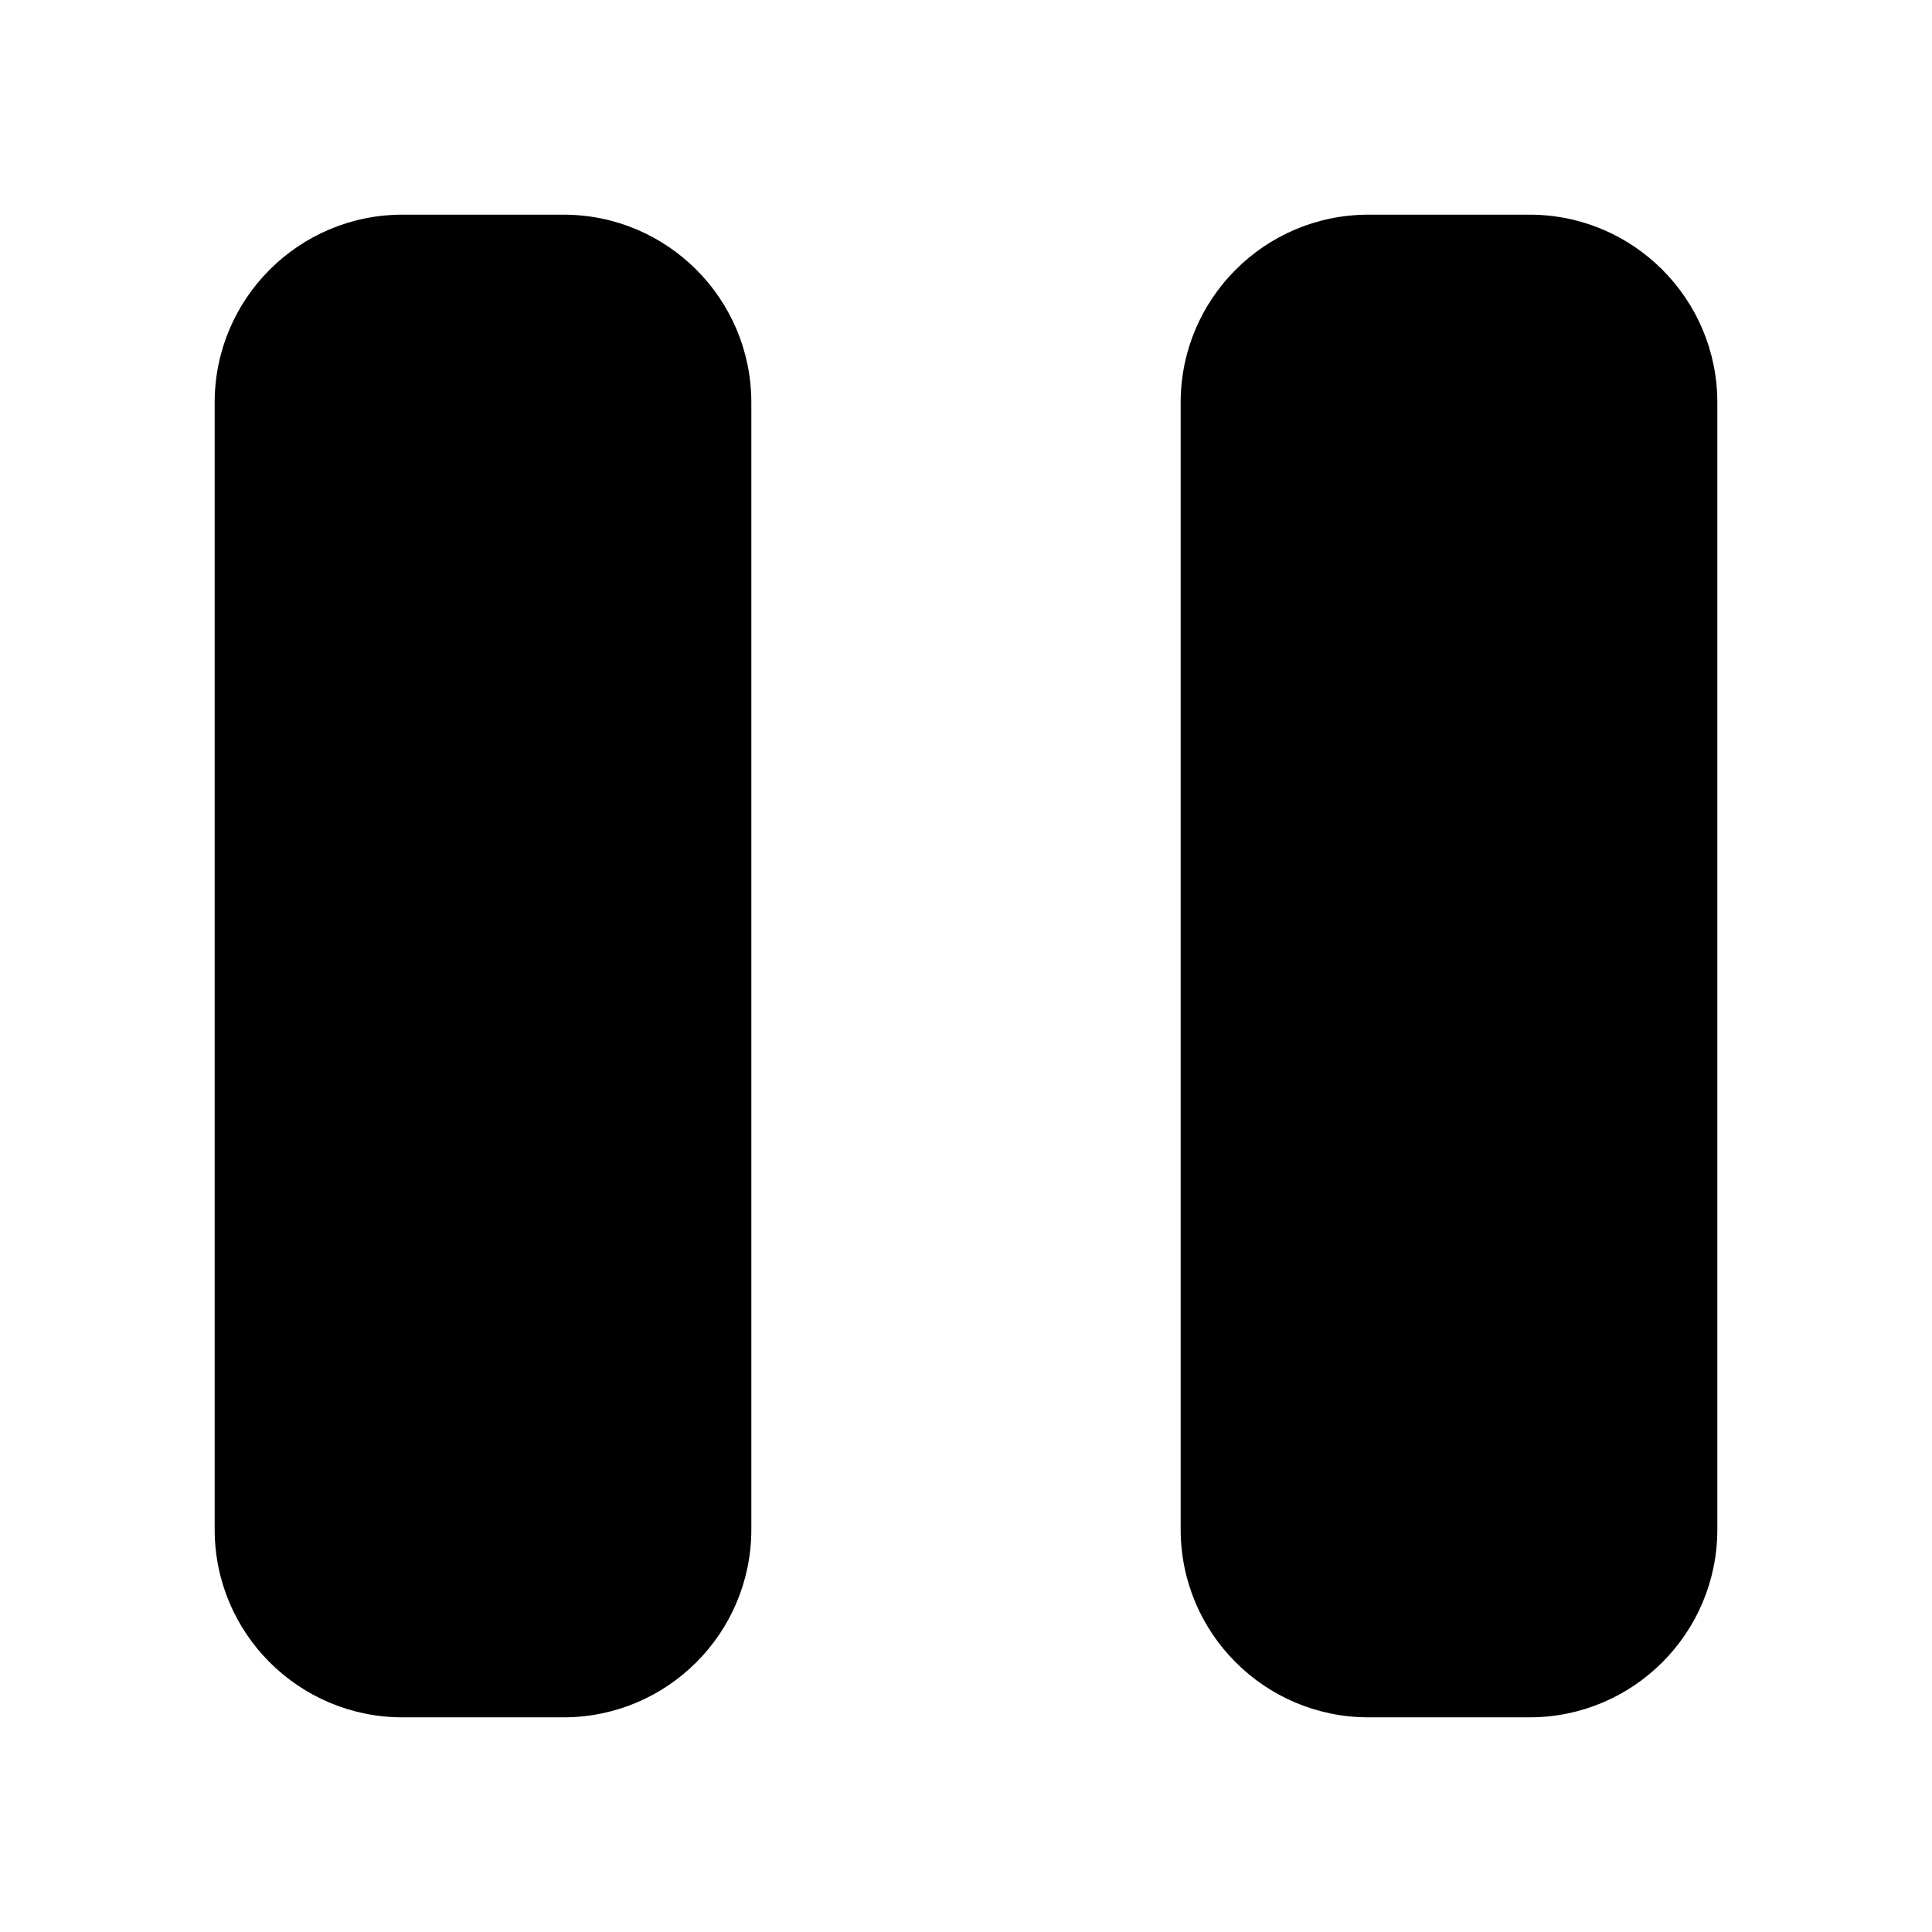
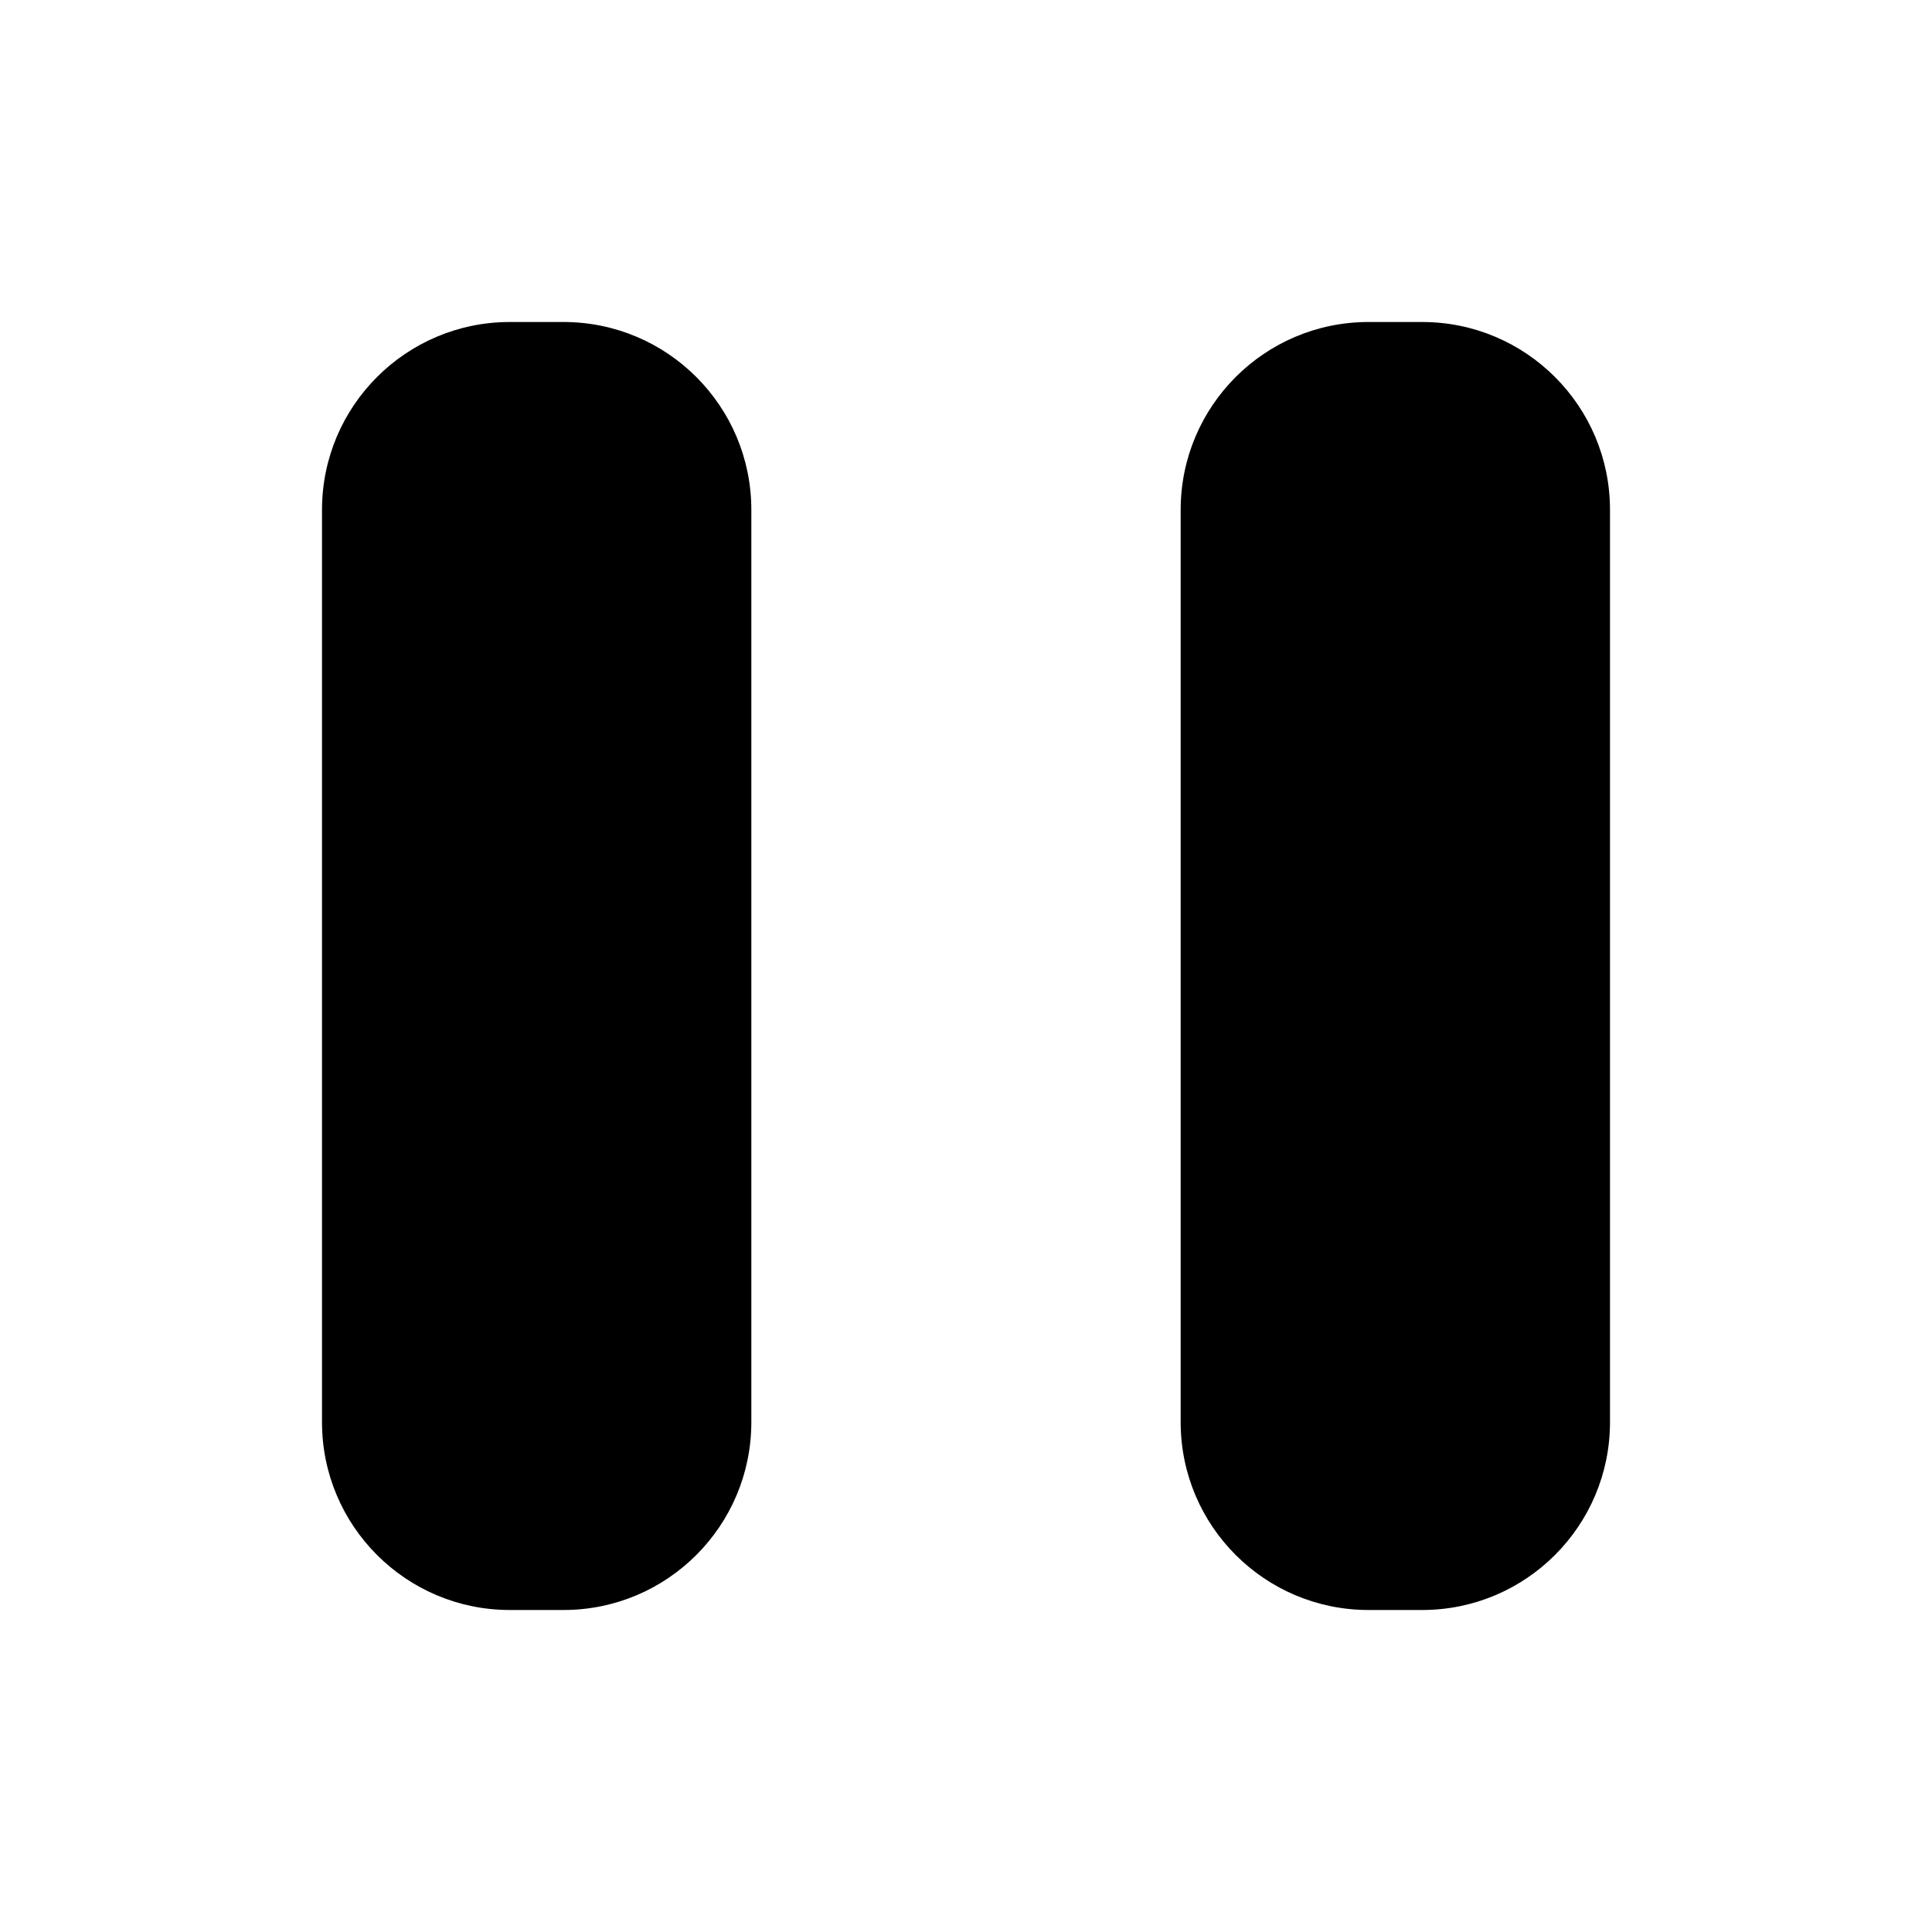
- <svg xmlns="http://www.w3.org/2000/svg" width="18" height="18" viewBox="0 0 18 18" fill="currentColor">
-   <rect x="2" y="2" width="5" height="14" rx="1.75" ry="1.75" />
-   <rect x="11" y="2" width="5" height="14" rx="1.75" ry="1.75" />
+ <svg xmlns="http://www.w3.org/2000/svg" width="18" height="18" viewBox="0 0 18 18" fill="none">
+   <rect x="3" y="3" width="4" height="12" rx="1.75" fill="black" />
+   <rect x="11" y="3" width="4" height="12" rx="1.75" fill="black" />
</svg>
